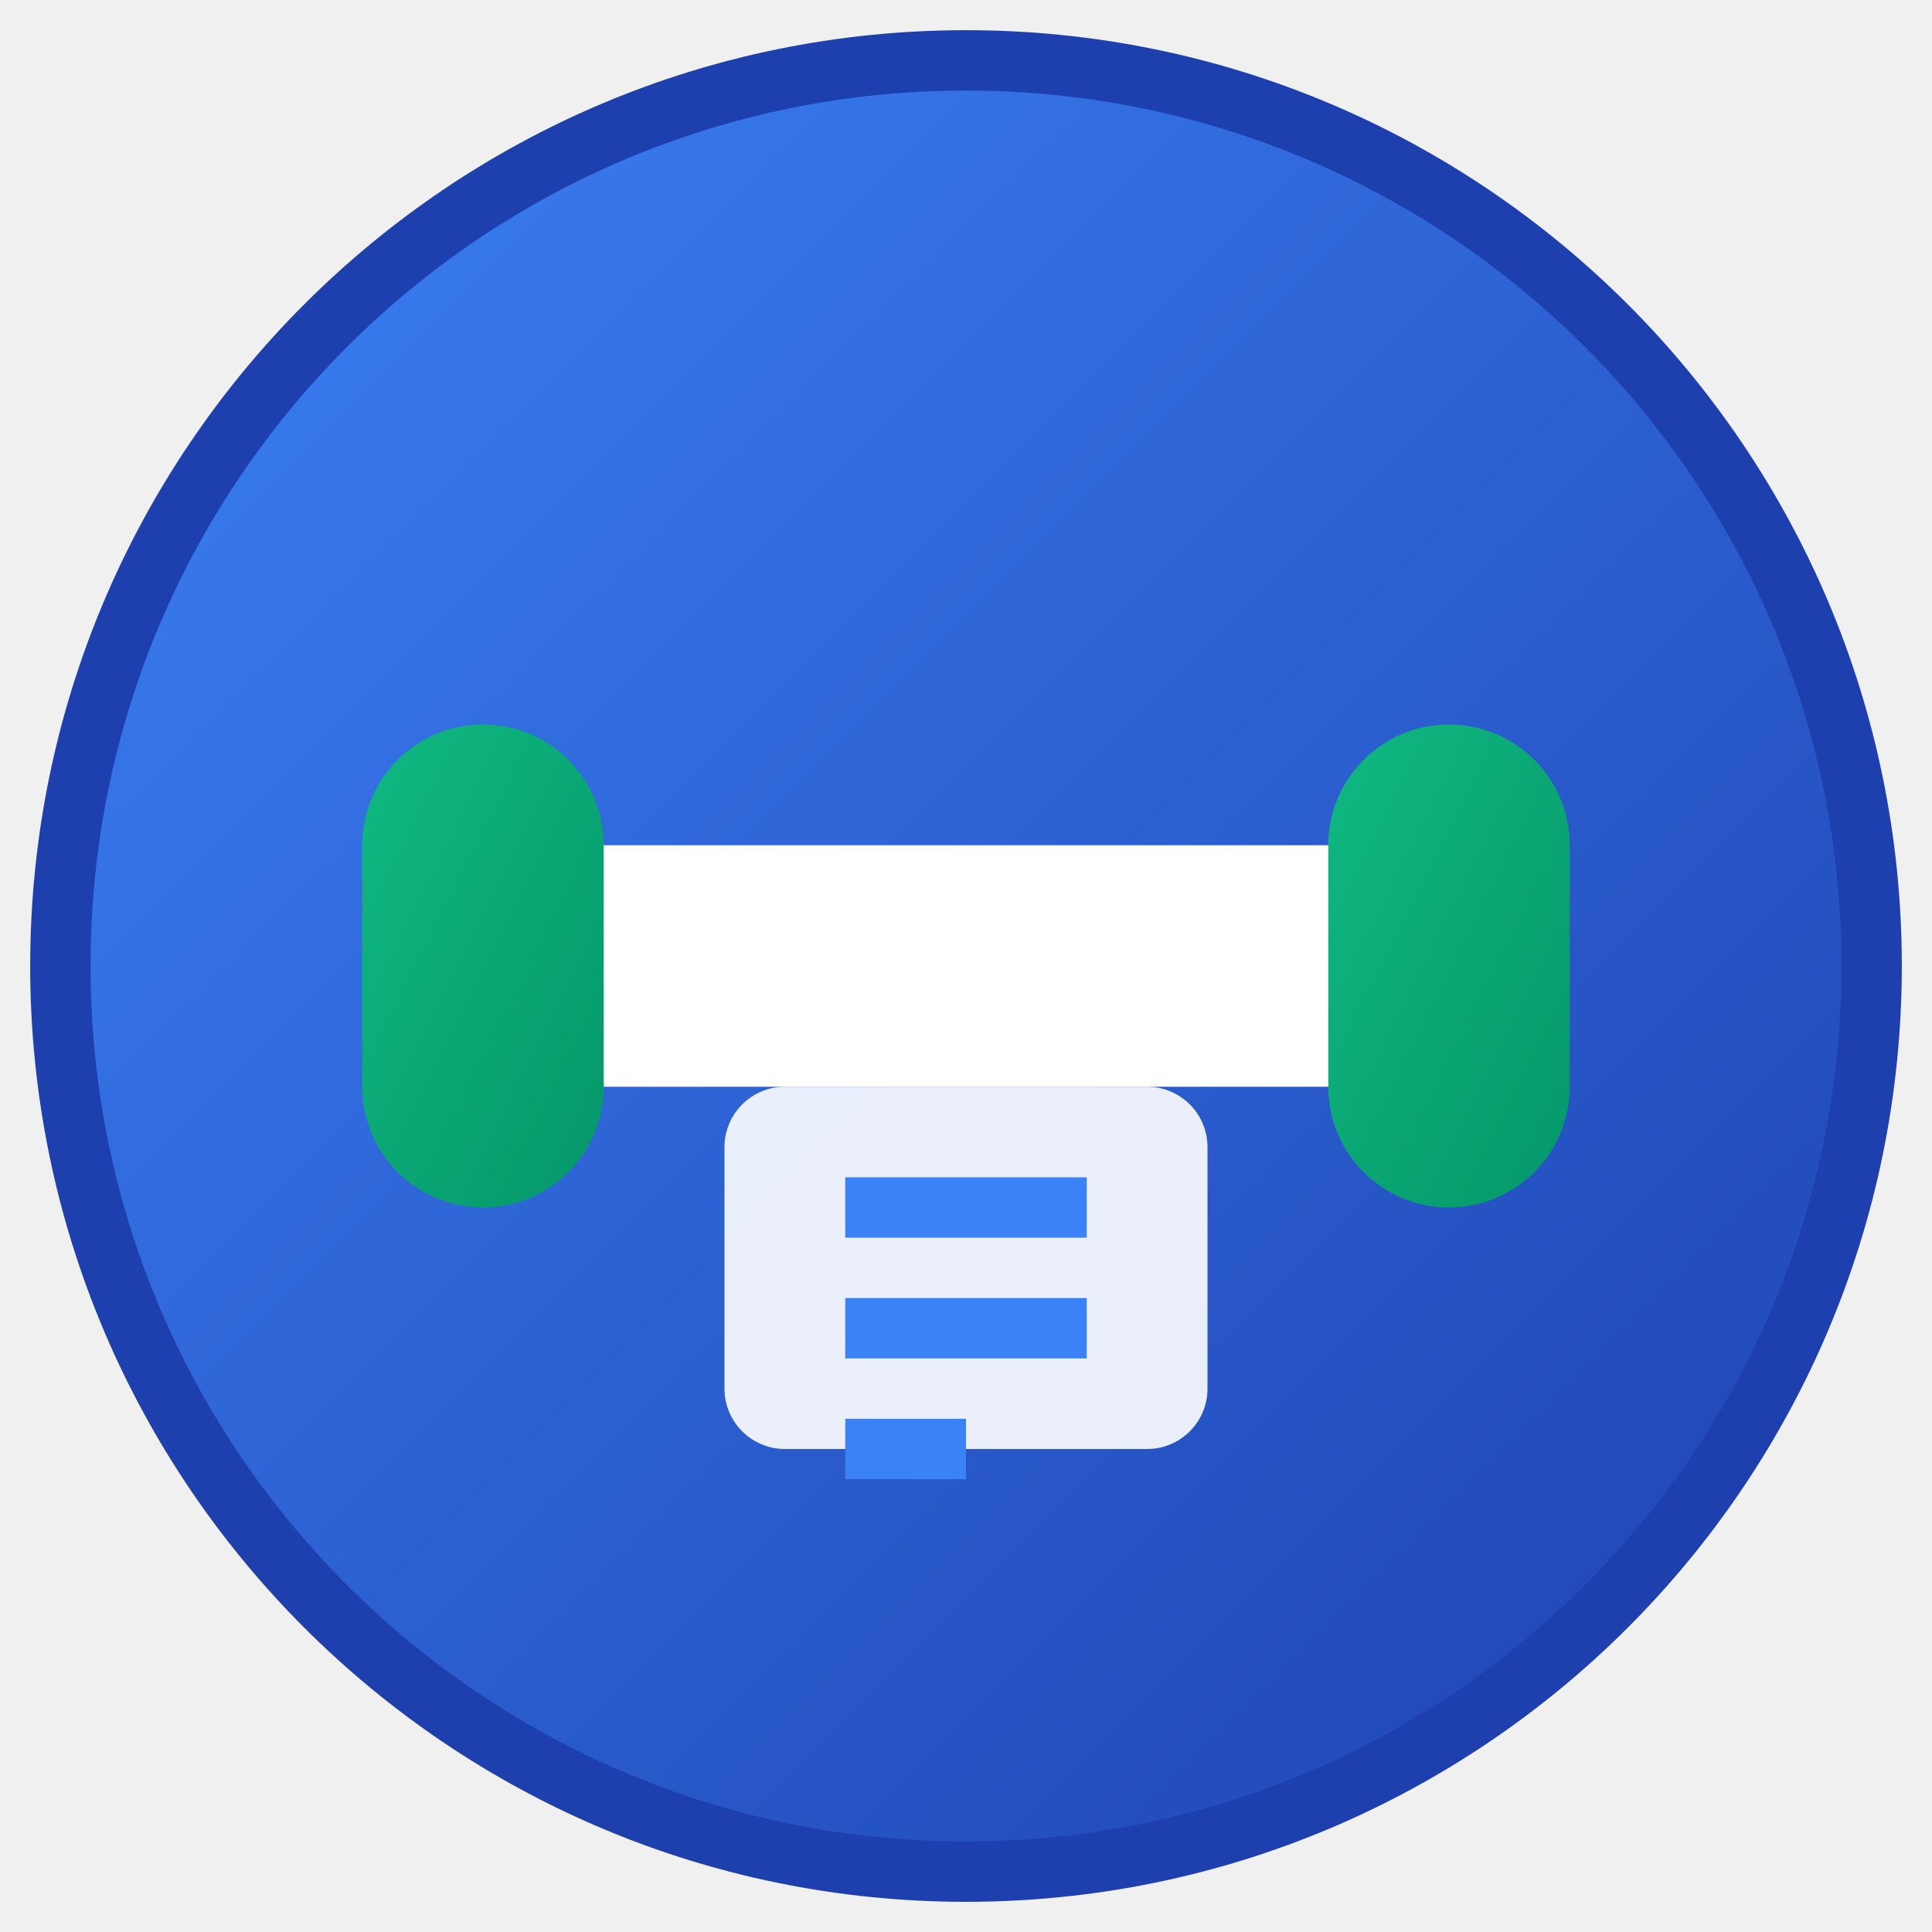
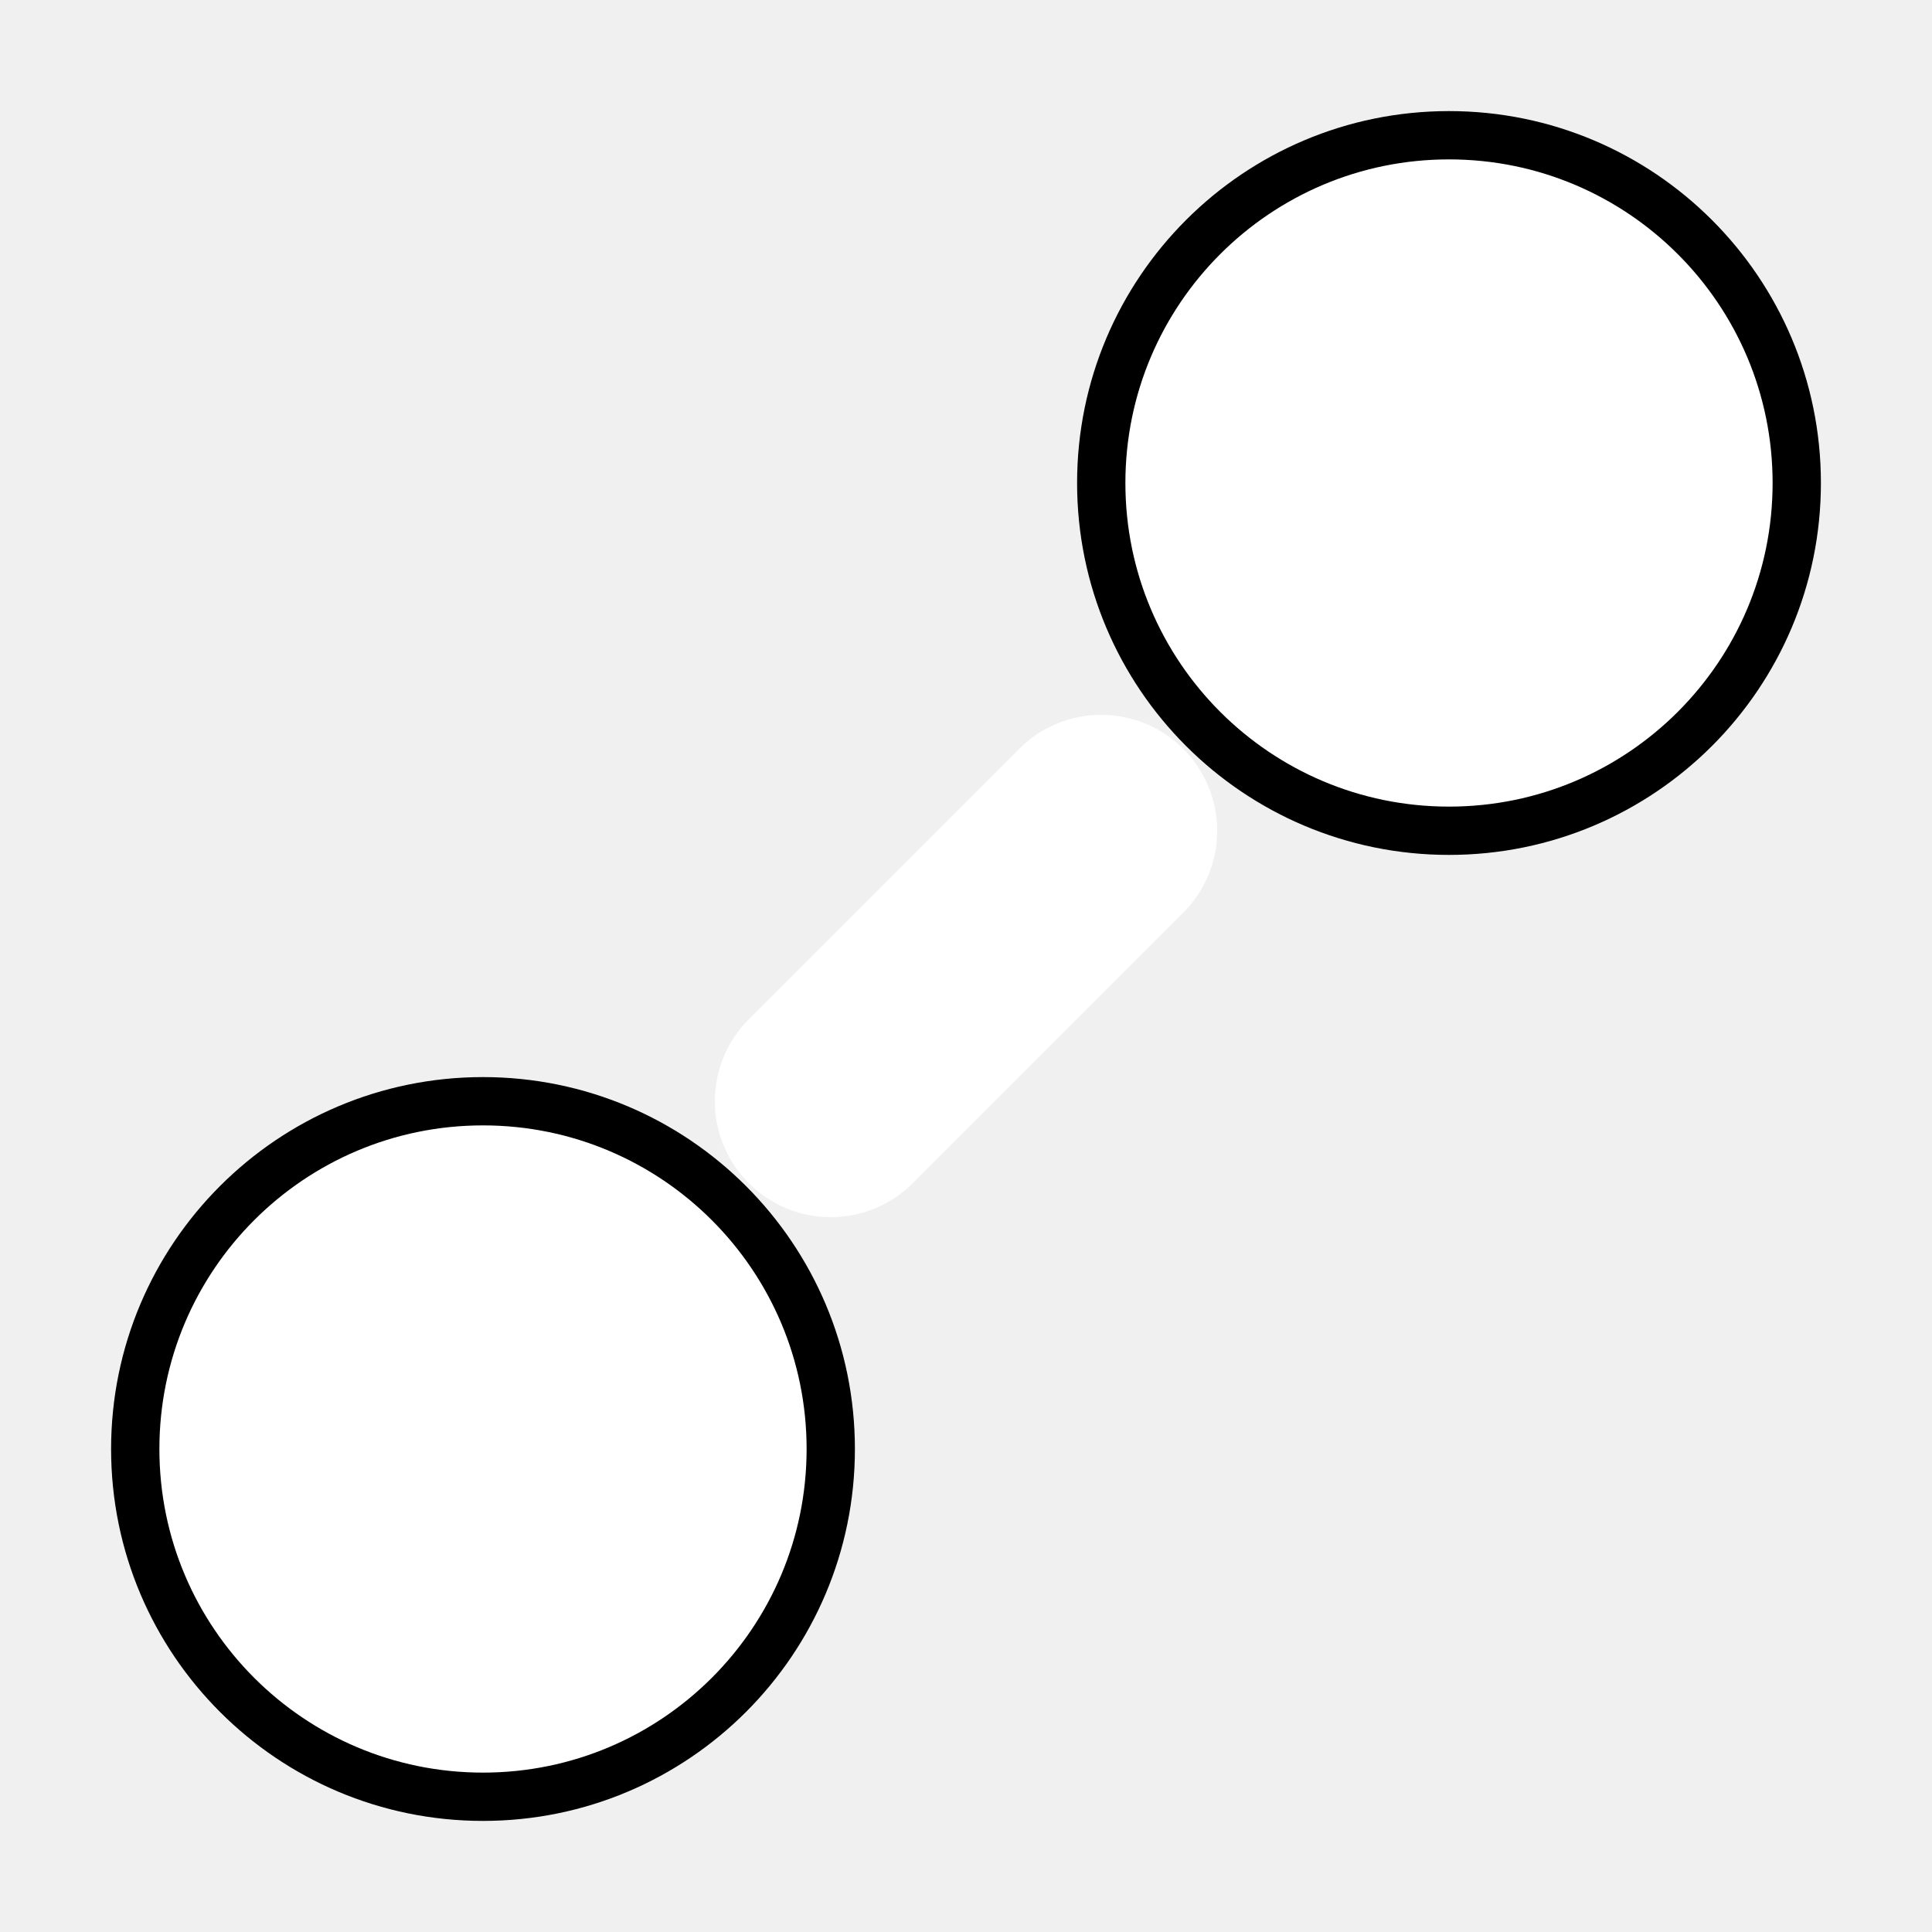
- <svg xmlns="http://www.w3.org/2000/svg" viewBox="0 0 32 32" width="32" height="32">
-   <defs>
-     <linearGradient id="grad1" x1="0%" y1="0%" x2="100%" y2="100%">
-       <stop offset="0%" style="stop-color:#3B82F6;stop-opacity:1" />
-       <stop offset="100%" style="stop-color:#1E40AF;stop-opacity:1" />
-     </linearGradient>
-     <linearGradient id="grad2" x1="0%" y1="0%" x2="100%" y2="100%">
-       <stop offset="0%" style="stop-color:#10B981;stop-opacity:1" />
-       <stop offset="100%" style="stop-color:#059669;stop-opacity:1" />
-     </linearGradient>
-   </defs>
-   <circle cx="16" cy="16" r="15" fill="url(#grad1)" stroke="#1E40AF" stroke-width="1" />
-   <rect x="8" y="14" width="16" height="4" rx="2" fill="white" />
-   <rect x="6" y="12" width="4" height="8" rx="2" fill="url(#grad2)" />
-   <rect x="22" y="12" width="4" height="8" rx="2" fill="url(#grad2)" />
-   <rect x="12" y="18" width="8" height="6" rx="1" fill="white" opacity="0.9" />
-   <line x1="14" y1="20" x2="18" y2="20" stroke="#3B82F6" stroke-width="1" />
-   <line x1="14" y1="22" x2="18" y2="22" stroke="#3B82F6" stroke-width="1" />
-   <line x1="14" y1="24" x2="16" y2="24" stroke="#3B82F6" stroke-width="1" />
+ <svg xmlns="http://www.w3.org/2000/svg" version="1.1" viewBox="0 0 100 100">
+   <g fill="white">
+     <circle cx="25" cy="75" r="18" fill="white" stroke="black" stroke-width="2.5" />
+     <circle cx="75" cy="25" r="18" fill="white" stroke="black" stroke-width="2.5" />
+     <line x1="43" y1="57" x2="57" y2="43" stroke="white" stroke-width="12" stroke-linecap="round" />
+   </g>
</svg>
